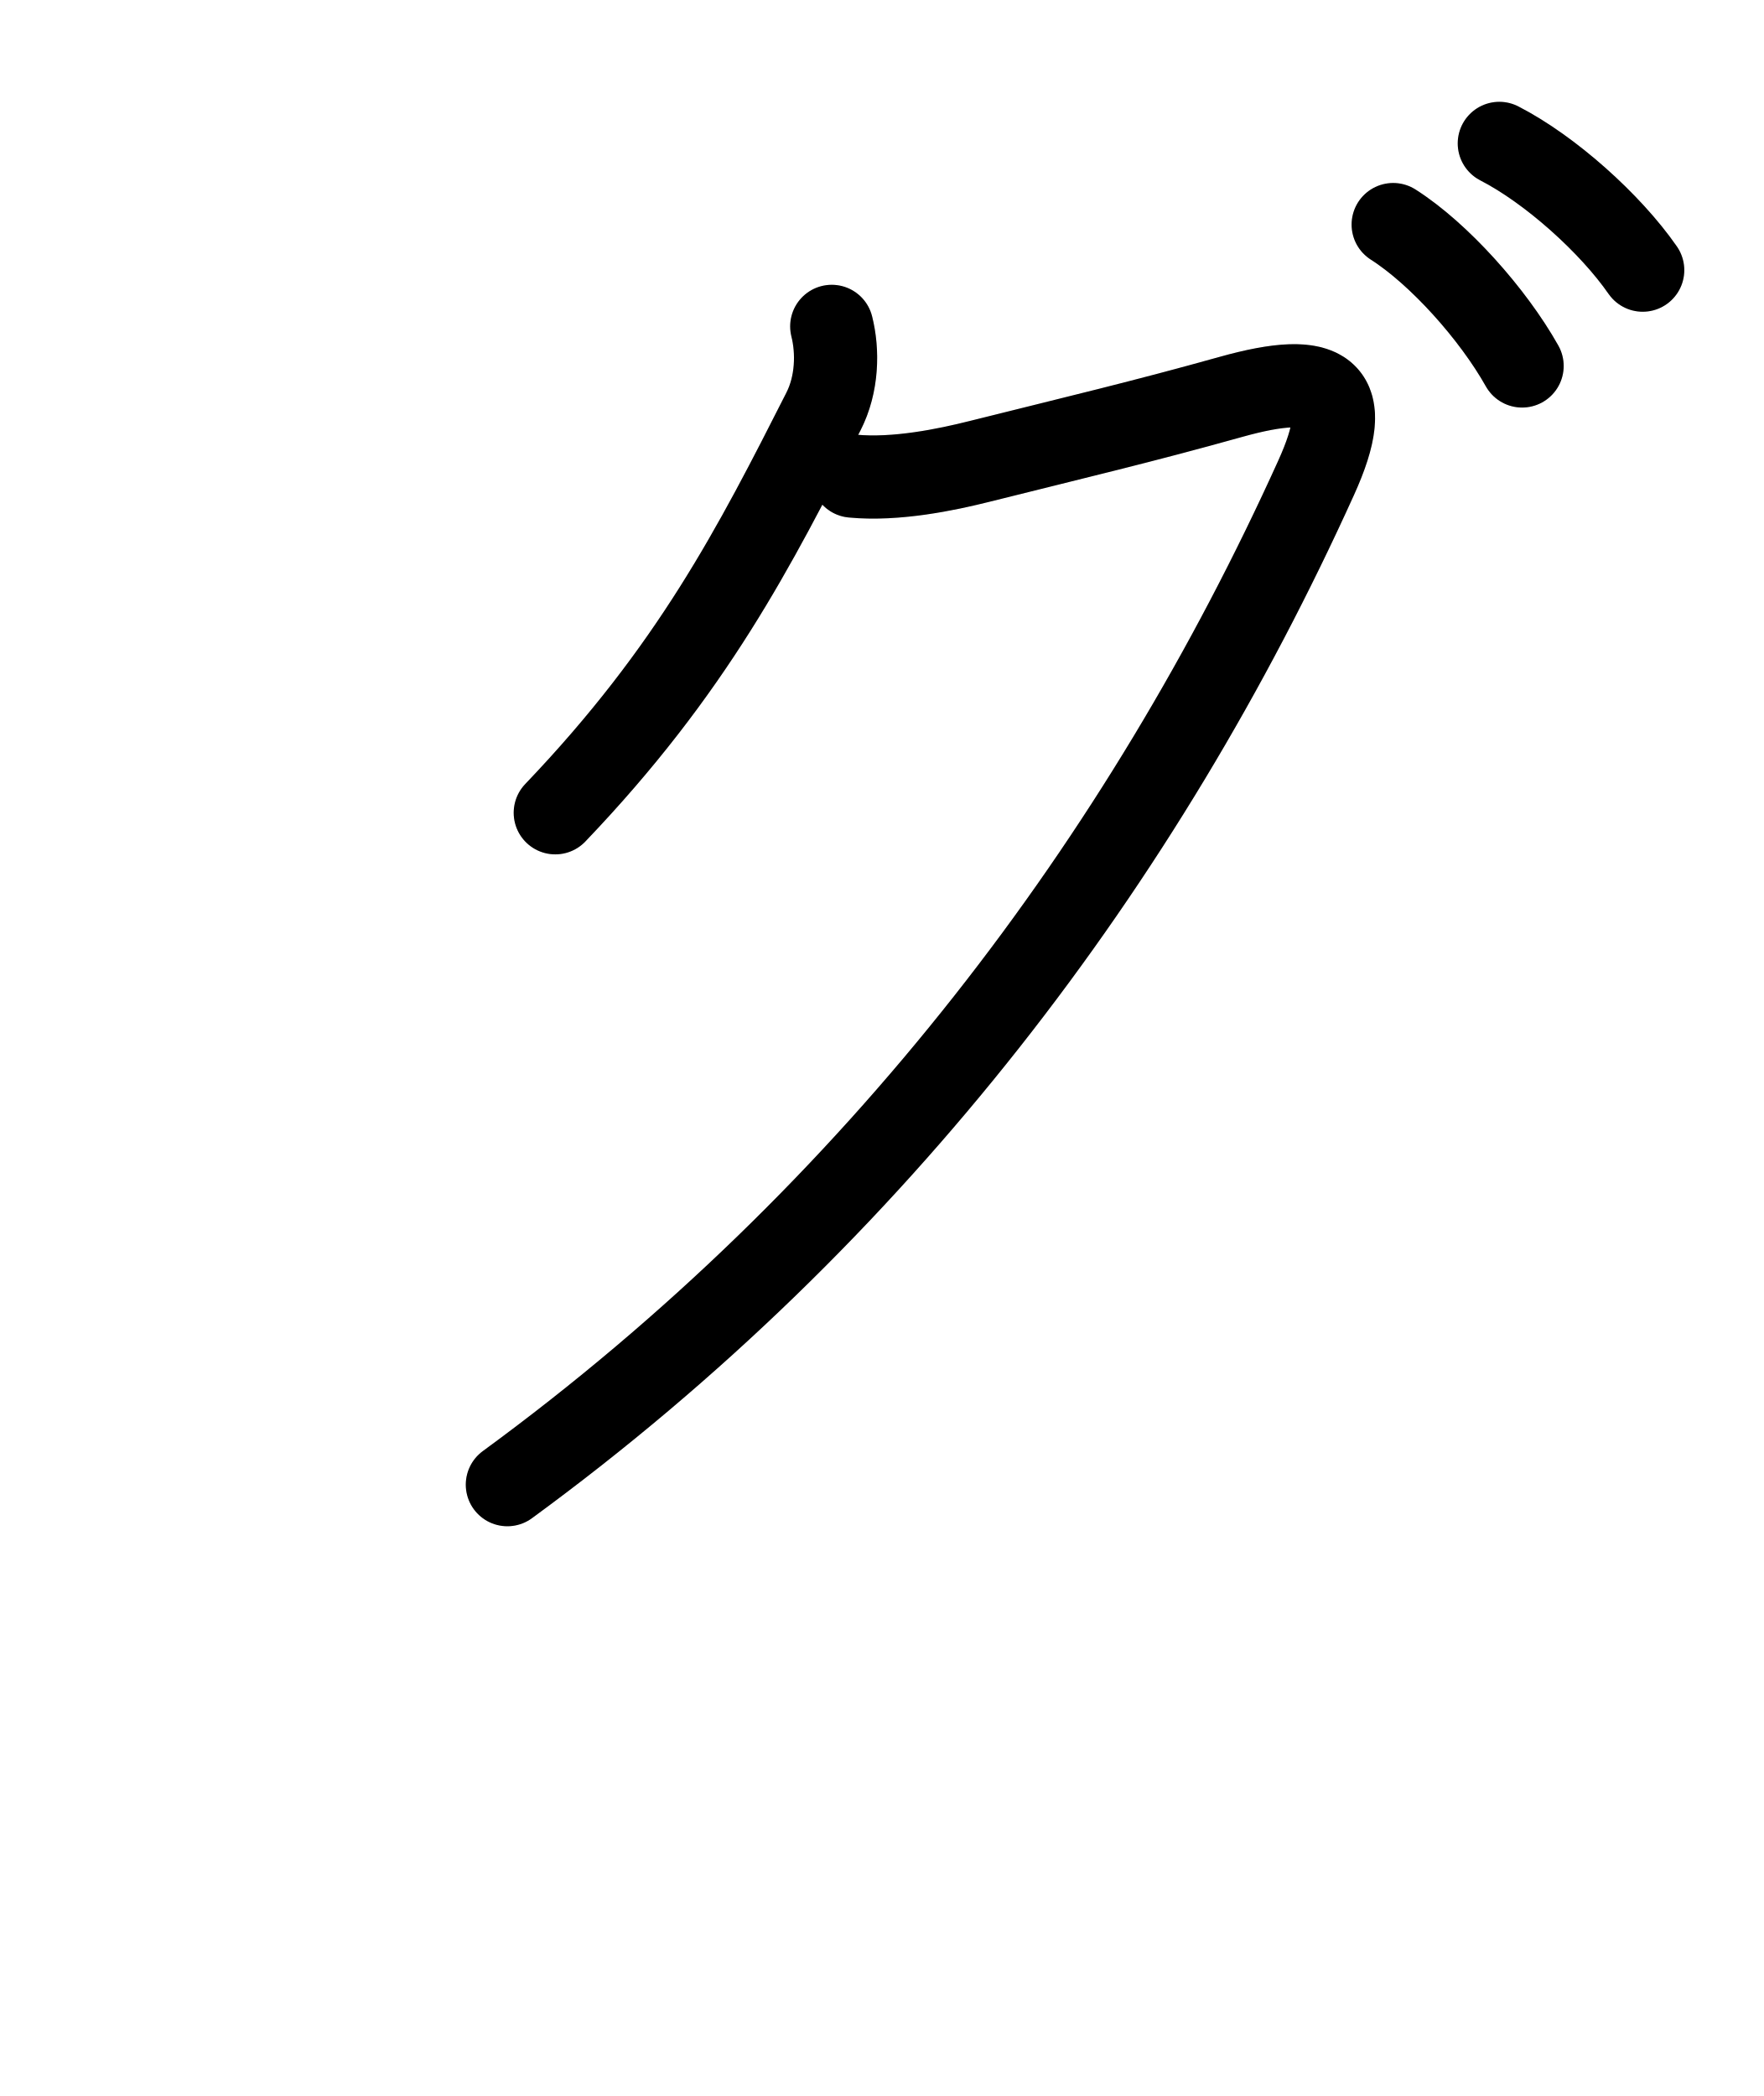
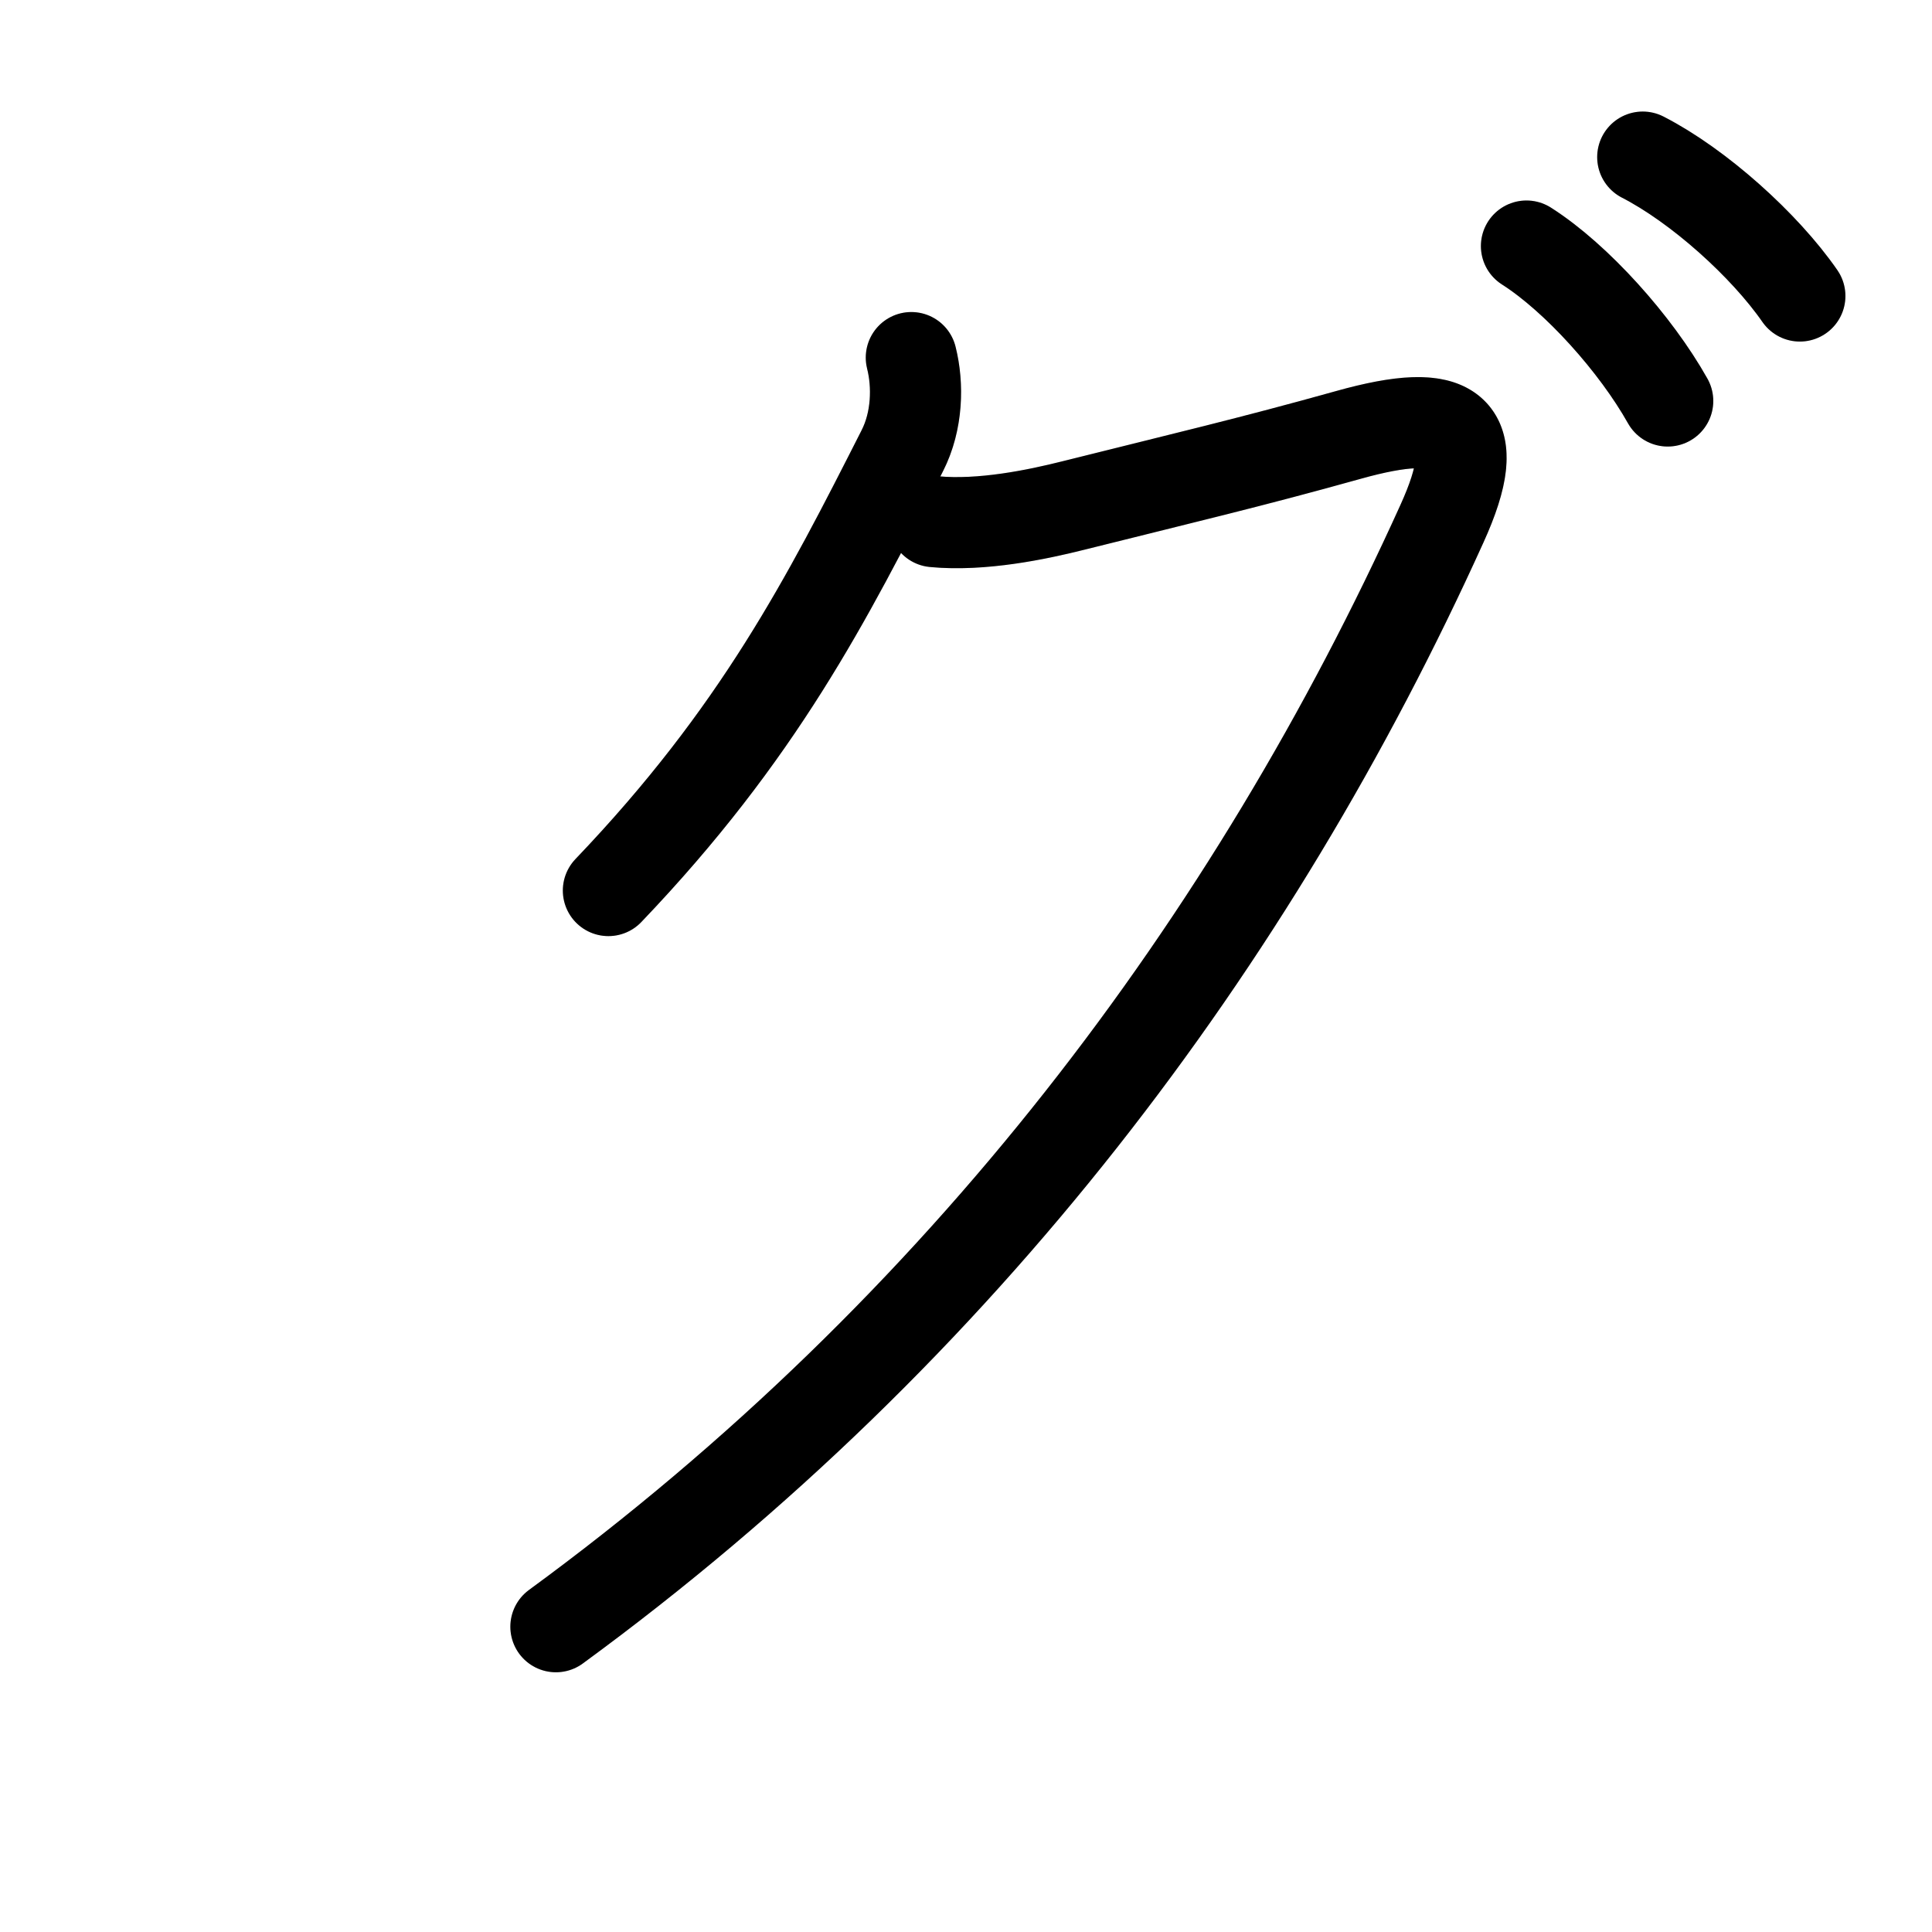
- <svg xmlns="http://www.w3.org/2000/svg" id="kvg-030b0" class="kanjivg" viewBox="0 0 106 126" width="106" height="126" xml:space="preserve" version="1.1" baseProfile="full">
+ <svg xmlns="http://www.w3.org/2000/svg" id="kvg-030b0" class="kanjivg" viewBox="0 0 106 106" width="106" height="106" xml:space="preserve" version="1.1" baseProfile="full">
  <defs>
    <style type="text/css">path.black{fill:none;stroke:black;stroke-width:5;stroke-linecap:round;stroke-linejoin:round;}path.grey{fill:none;stroke:#ddd;stroke-width:5;stroke-linecap:round;stroke-linejoin:round;}path.stroke{fill:none;stroke:black;stroke-width:5;stroke-linecap:round;stroke-linejoin:round;}text{font-size:16px;font-family:Segoe UI Symbol,Cambria Math,DejaVu Sans,Symbola,Quivira,STIX,Code2000;-webkit-touch-callout:none;cursor:pointer;-webkit-user-select:none;-khtml-user-select:none;-moz-user-select:none;-ms-user-select:none;user-select: none;}text:hover{color:#777;}#reset{font-weight:bold;}</style>
    <marker id="markerStart" markerWidth="8" markerHeight="8" style="overflow:visible;">
      <circle cx="0" cy="0" r="1.5" style="stroke:none;fill:red;fill-opacity:0.5;" />
    </marker>
    <marker id="markerEnd" style="overflow:visible;">
      <circle cx="0" cy="0" r="0.8" style="stroke:none;fill:blue;fill-opacity:0.5;">
        <animate attributeName="opacity" from="1" to="0" dur="3s" repeatCount="indefinite" />
      </circle>
    </marker>
  </defs>
  <path d="M50,19.62c0.38,1.5,0.34,3.48-0.5,5.12c-4.12,8.12-7.88,15.5-16.12,24.12" class="grey" />
  <path d="M51.25,28.62c2.62,0.25,5.67-0.39,7.62-0.88c6-1.5,9.75-2.38,15.12-3.88c5.79-1.62,7.53-0.42,5.12,4.88c-10.36,22.88-26.24,44.14-48.61,60.51" class="grey" />
  <path d="M83.75,13.5c2.75,1.75,6,5.38,7.75,8.5" class="grey" />
  <path d="M90.13,8.62c3.06,1.57,6.68,4.82,8.62,7.62" class="grey" />
  <path d="M50,19.62c0.38,1.5,0.34,3.48-0.5,5.12c-4.12,8.12-7.88,15.5-16.12,24.12" class="stroke" stroke-dasharray="150">
    <animate attributeName="stroke-dashoffset" from="150" to="0" dur="1.8s" begin="0.0s" fill="freeze" />
  </path>
  <path d="M51.25,28.62c2.62,0.25,5.67-0.39,7.62-0.88c6-1.5,9.75-2.38,15.12-3.88c5.79-1.62,7.53-0.42,5.12,4.88c-10.36,22.88-26.24,44.14-48.61,60.51" class="stroke" stroke-dasharray="150">
    <set attributeName="opacity" to="0" dur="1.0s" />
    <animate attributeName="stroke-dashoffset" from="150" to="0" dur="1.8s" begin="1.0s" fill="freeze" />
  </path>
  <path d="M83.75,13.5c2.75,1.75,6,5.38,7.75,8.5" class="stroke" stroke-dasharray="150">
    <set attributeName="opacity" to="0" dur="3.0s" />
    <animate attributeName="stroke-dashoffset" from="150" to="0" dur="1.8s" begin="3.0s" fill="freeze" />
  </path>
  <path d="M90.13,8.62c3.06,1.57,6.68,4.82,8.62,7.62" class="stroke" stroke-dasharray="150">
    <set attributeName="opacity" to="0" dur="3.9s" />
    <animate attributeName="stroke-dashoffset" from="150" to="0" dur="1.8s" begin="3.9s" fill="freeze" />
  </path>
</svg>
